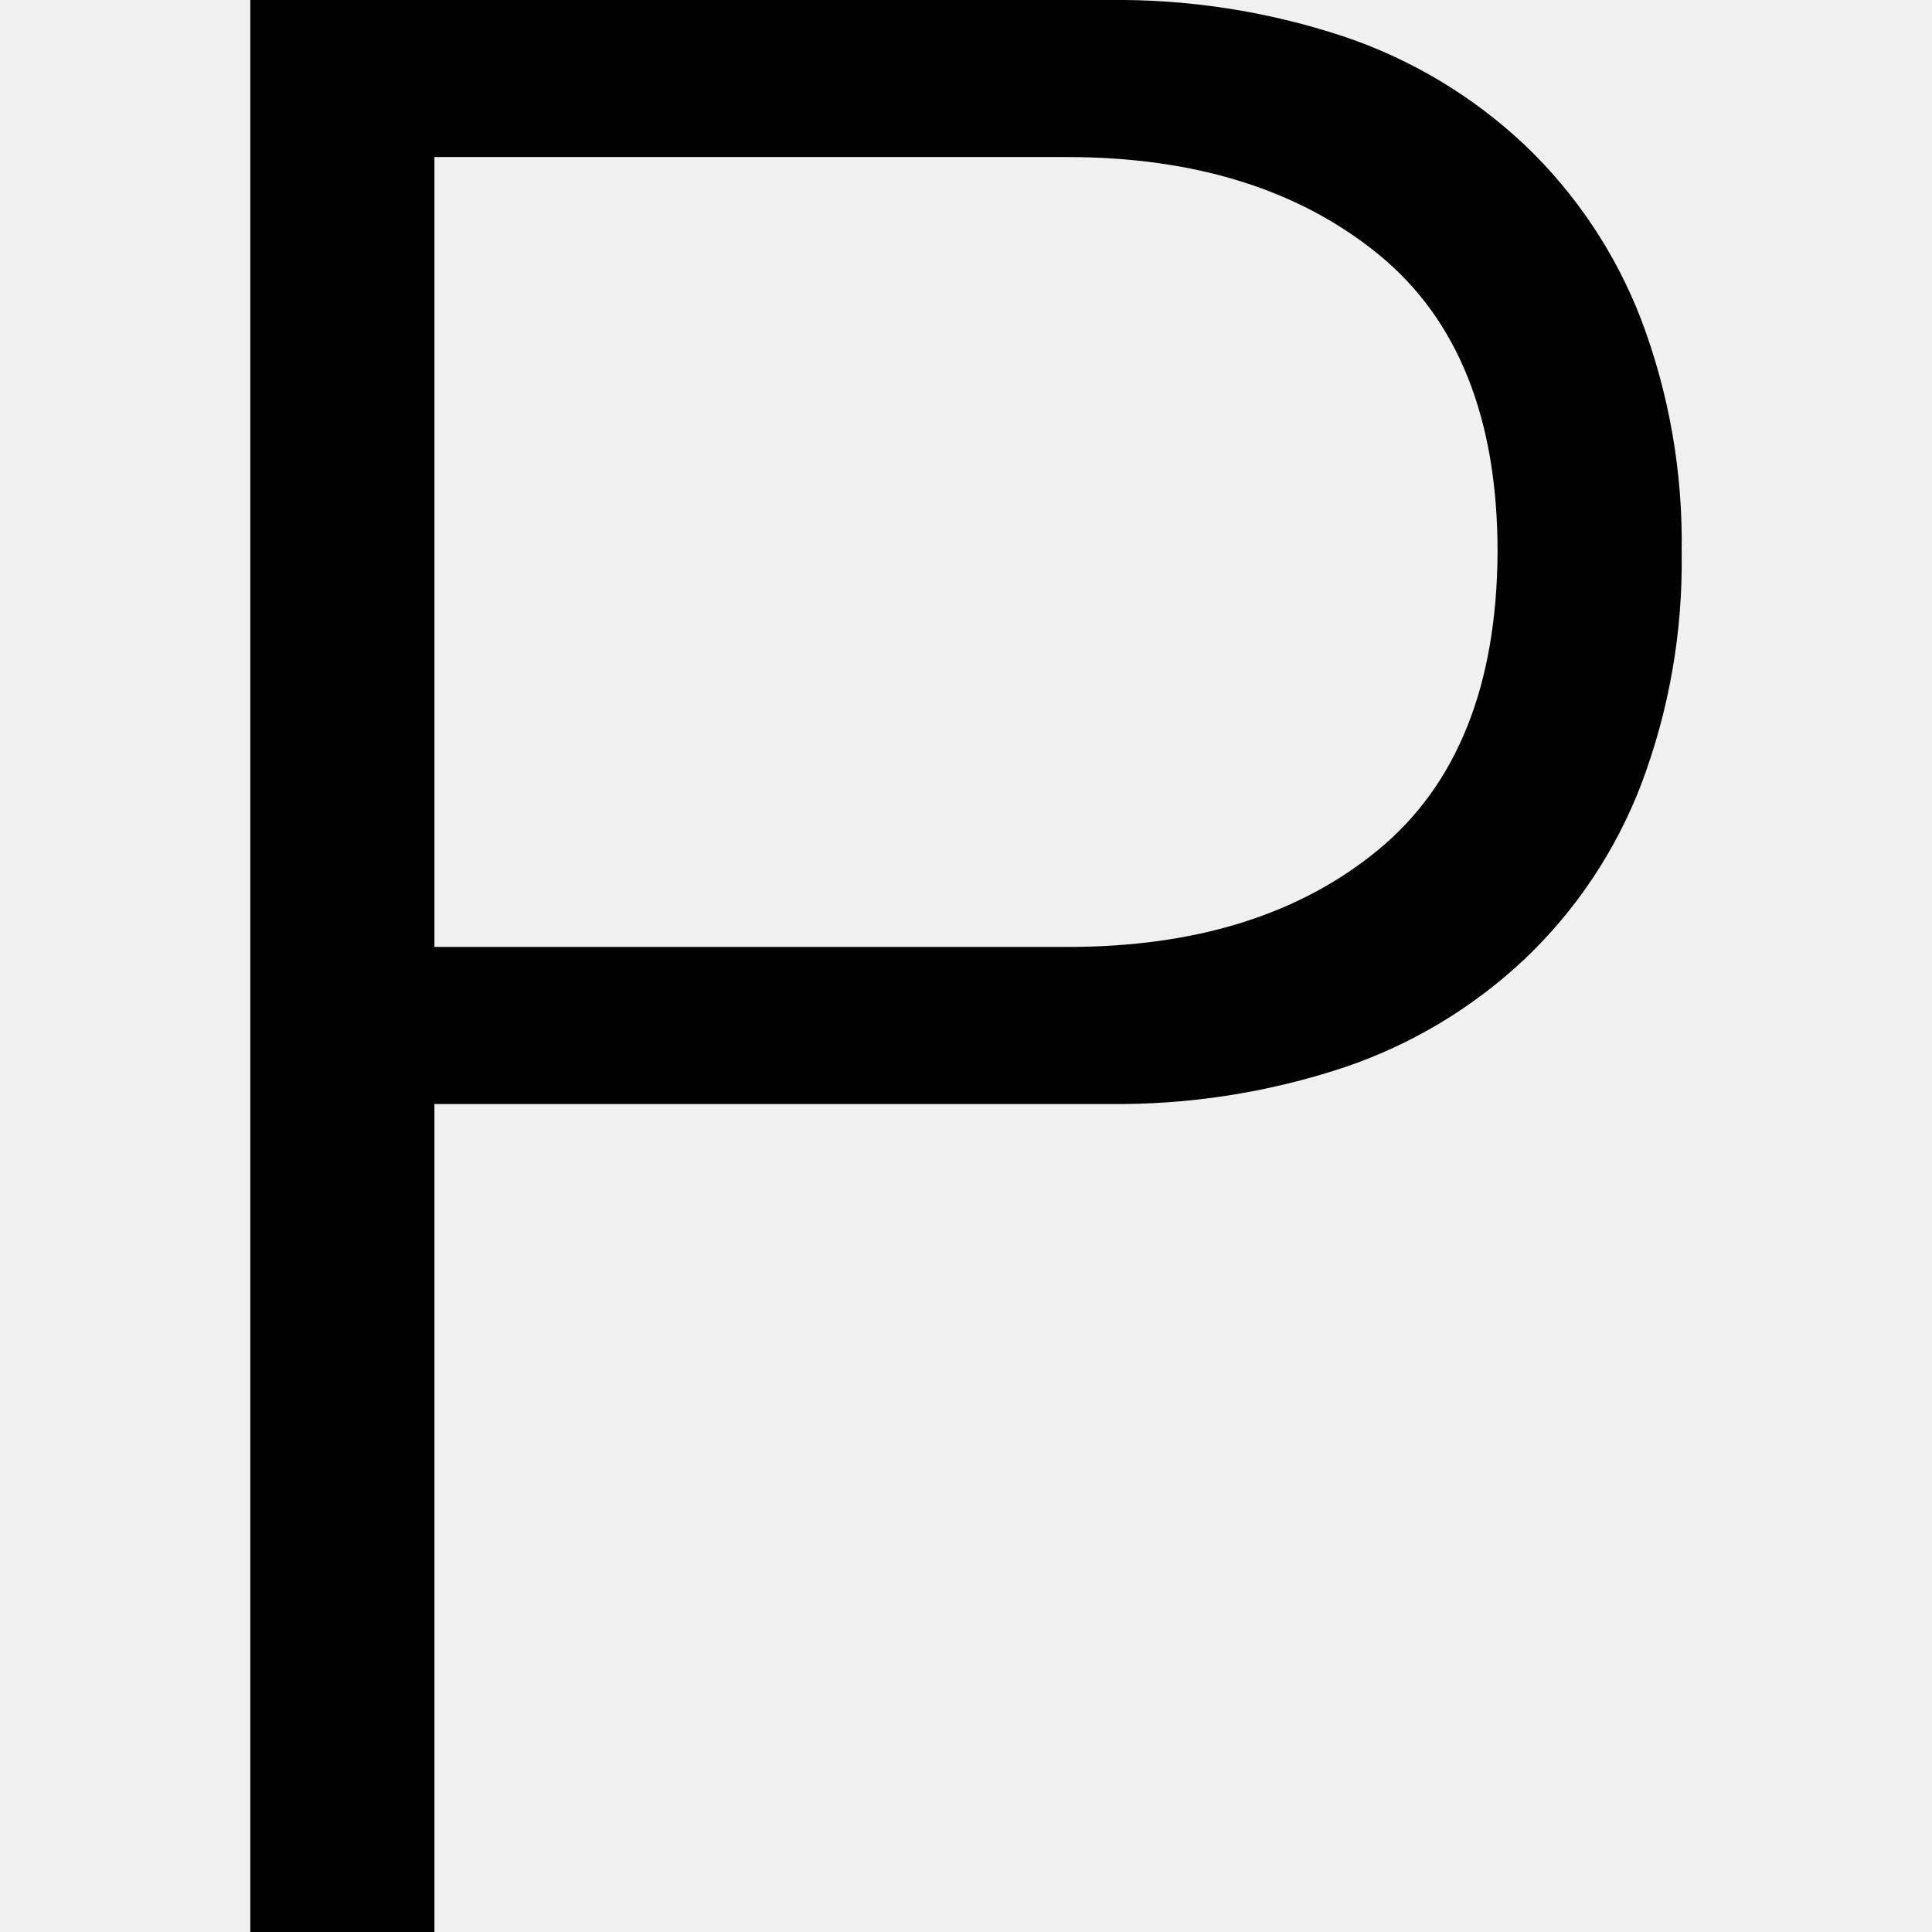
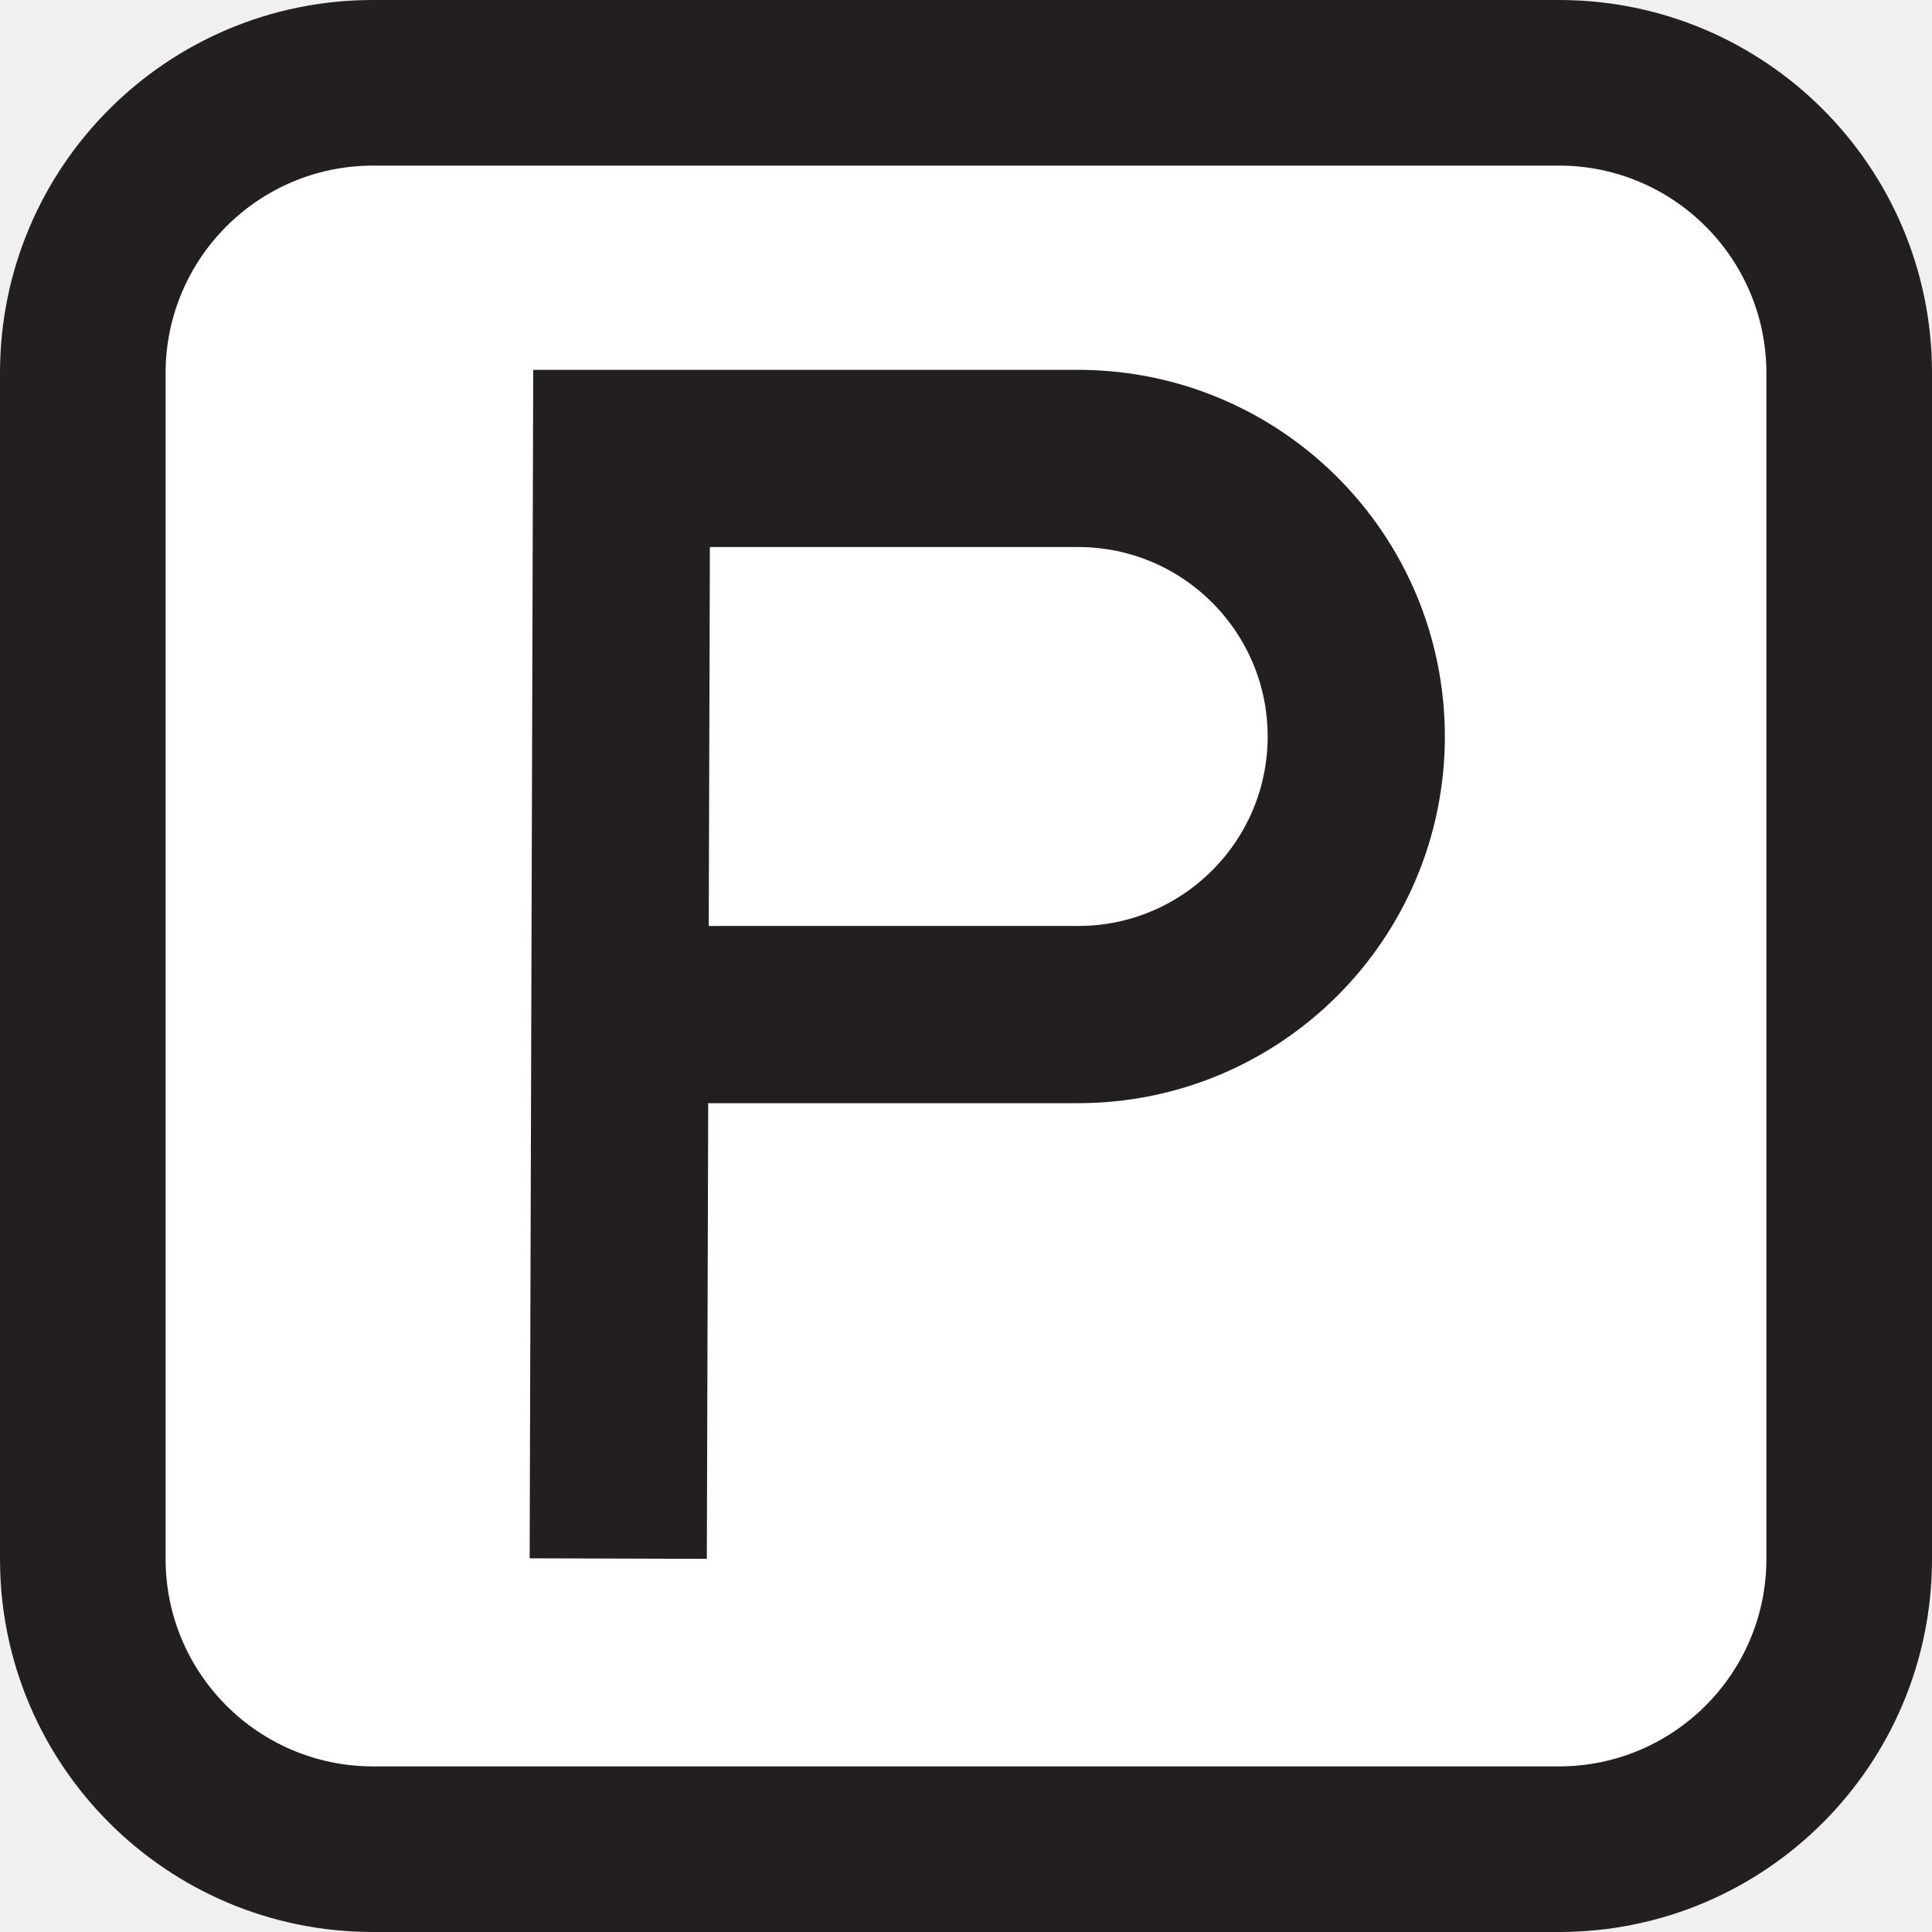
- <svg xmlns="http://www.w3.org/2000/svg" id="1e17c3f5-367c-42b9-8900-67a1447e658d" data-name="Layer 1" width="70" height="70" viewBox="0 0 70 70">
-   <path d="M40.15,0a26.06,26.06,0,0,1,8.53,1.32,17.85,17.85,0,0,1,6.56,3.93,17.34,17.34,0,0,1,4.22,6.32A22.79,22.79,0,0,1,60.93,20a22.79,22.79,0,0,1-1.47,8.43,17.26,17.26,0,0,1-4.22,6.32,17.85,17.85,0,0,1-6.56,3.93A26.06,26.06,0,0,1,40.15,40H15.74V70H9.07V0ZM38.68,34.31q7,0,11.27-3.53T54.26,20q0-7.26-4.31-10.78T38.68,5.69H15.74V34.31Z" fill="#010101" />
+ <svg xmlns="http://www.w3.org/2000/svg" id="f7c9c61e-e28f-4483-a6b0-115b41a39646" data-name="Layer 1" width="70" height="70" viewBox="0 0 70 70">
+   <rect width="70" height="70" rx="13.51" fill="#fff" />
+   <path d="M56.49,6A7.52,7.52,0,0,1,64,13.51v43A7.52,7.52,0,0,1,56.49,64h-43A7.52,7.52,0,0,1,6,56.49v-43A7.52,7.52,0,0,1,13.51,6h43m0-6h-43A13.51,13.51,0,0,0,0,13.51v43A13.51,13.51,0,0,0,13.51,70h43A13.51,13.51,0,0,0,70,56.49v-43A13.51,13.51,0,0,0,56.49,0Z" fill="#231f20" />
+   <path d="M22.4,56.47l.12-39.86H39.06A10.08,10.08,0,0,1,49.14,26.69h0A10.08,10.08,0,0,1,39.06,36.76H22.63" fill="none" stroke="#231f20" stroke-miterlimit="10" stroke-width="6.42" />
</svg>
